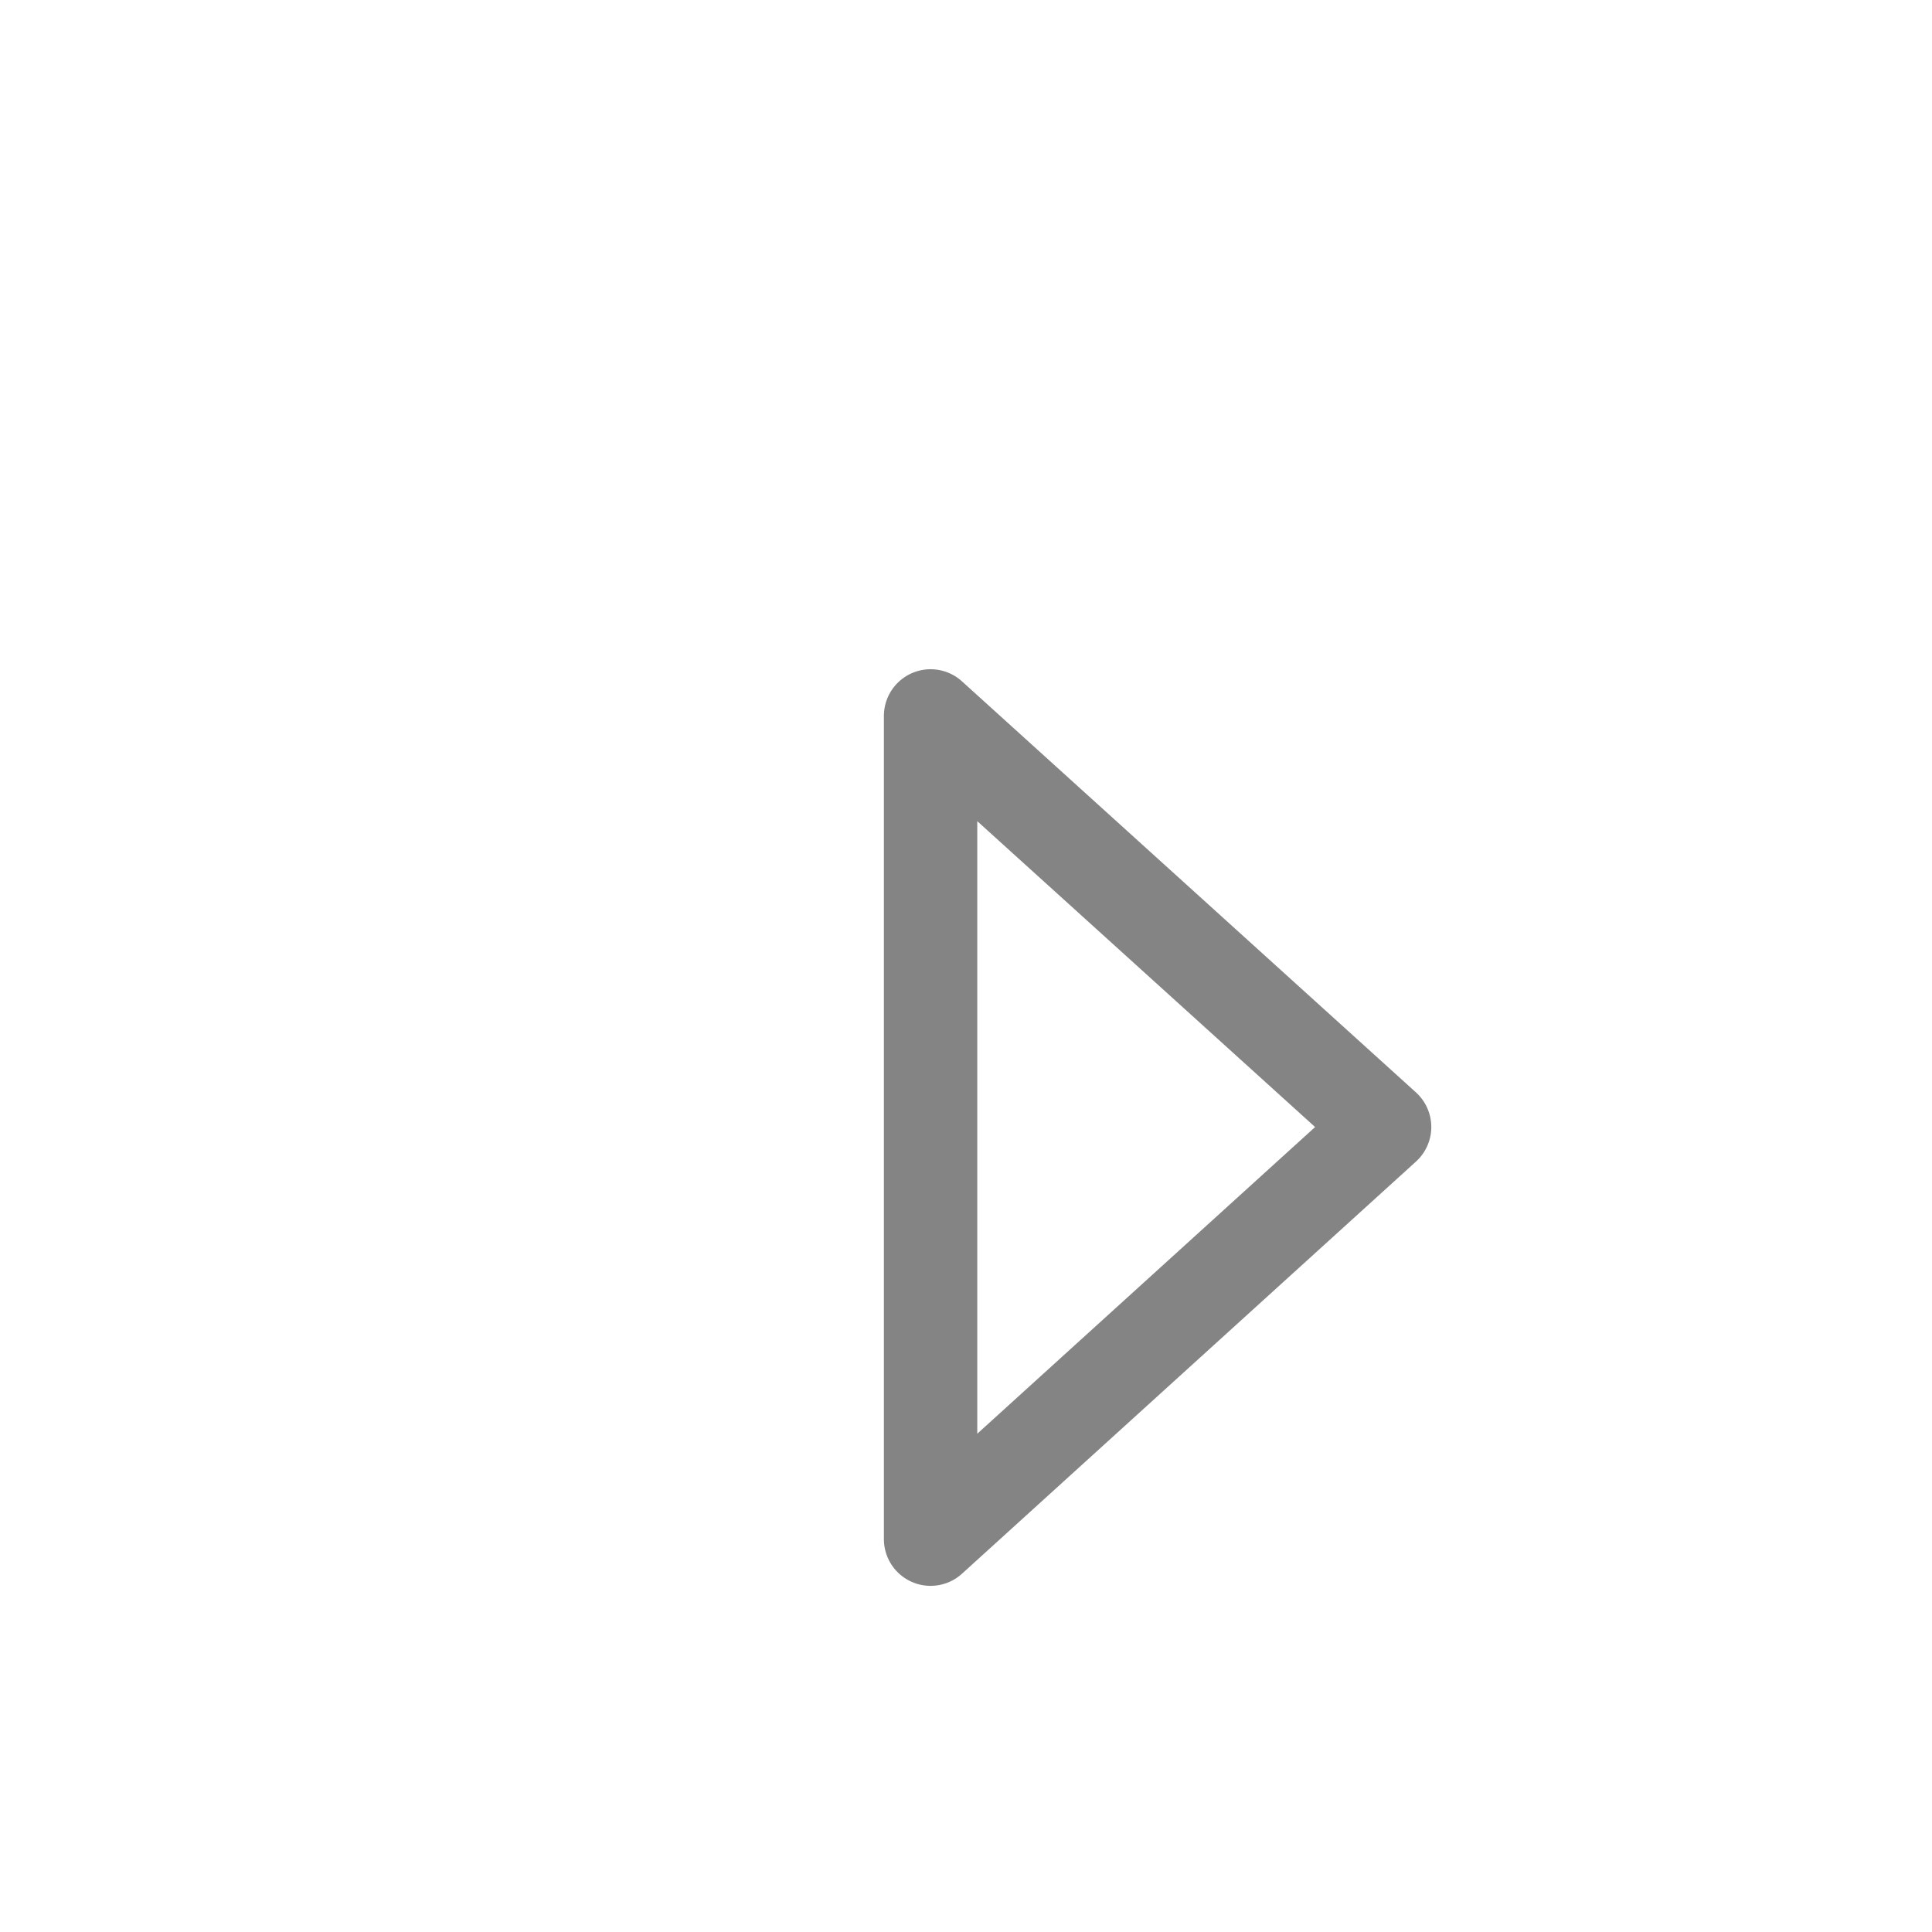
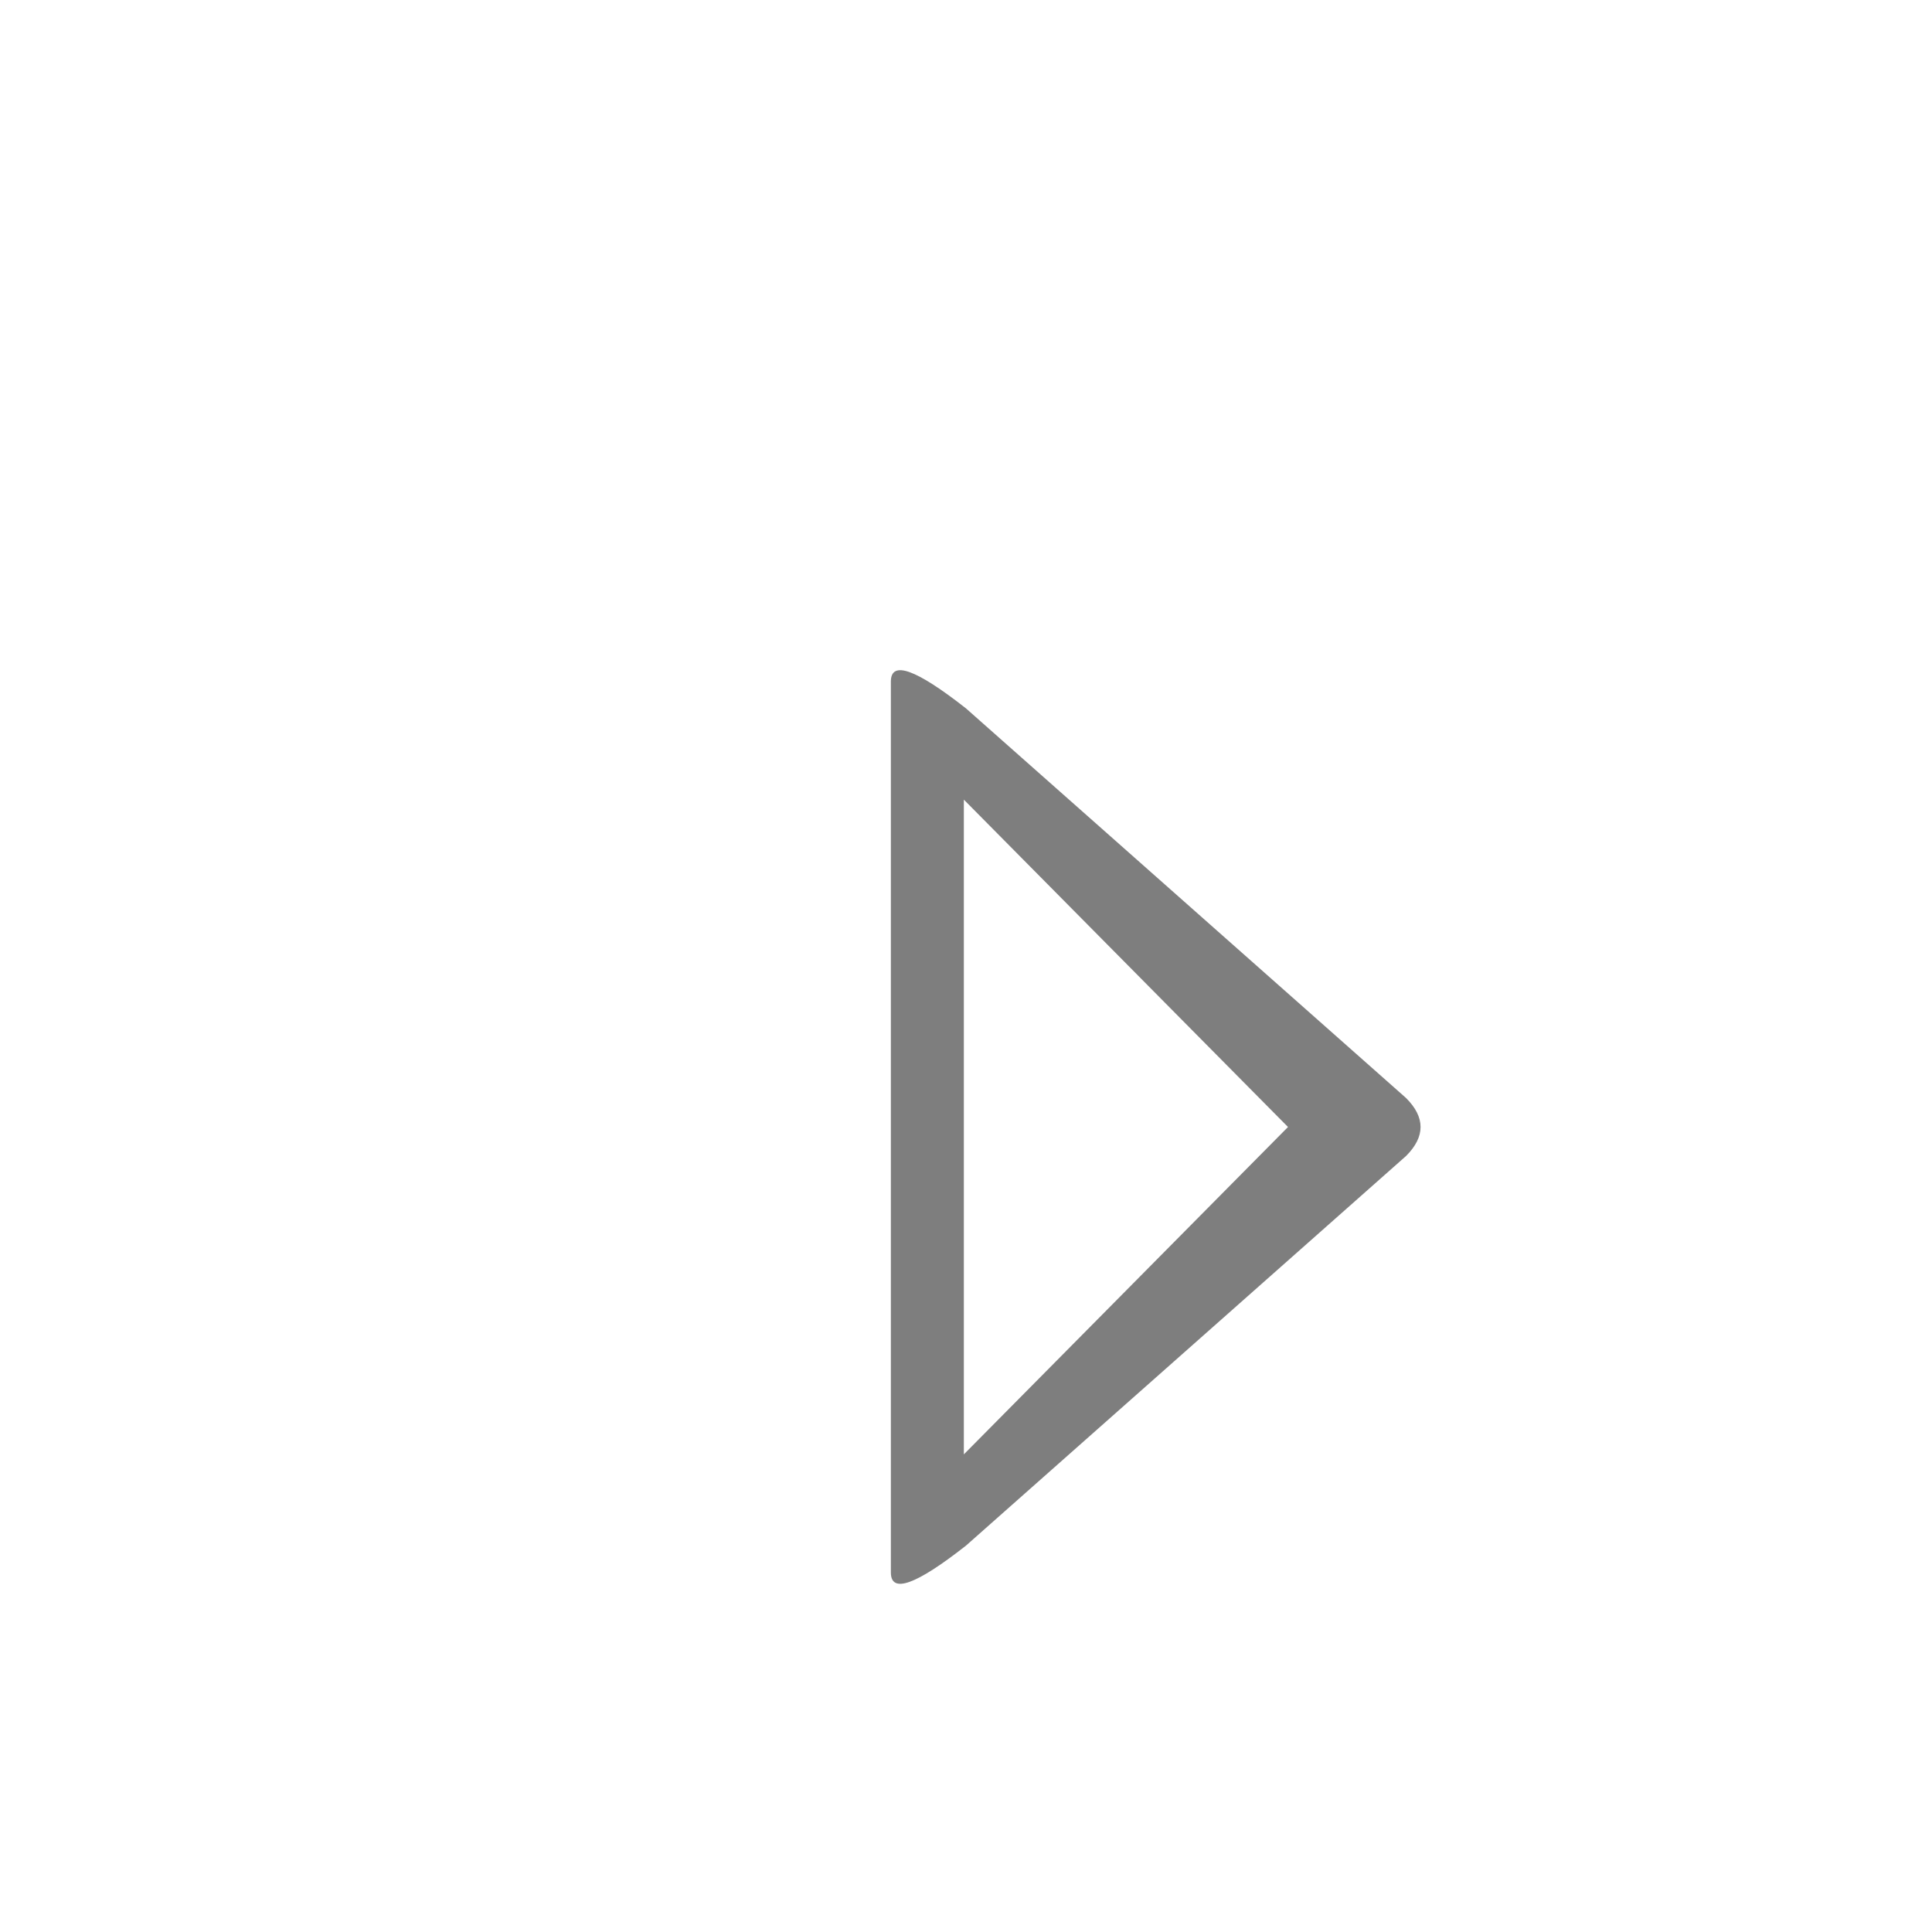
<svg xmlns="http://www.w3.org/2000/svg" width="18" height="18" viewBox="0 0 18 18">
-   <path d="M8.67 6.67V14.34L12.9 10.5Z" fill="none" stroke="#848484" stroke-width="0.87" stroke-linejoin="round" />
+   <path d="M8.3 6.35Q8.3 6.05 9 6.6L13.1 10.23Q13.37 10.5 13.1 10.77            L9 14.4Q8.3 14.95 8.3 14.65Z M8.98 7.45V13.55L12 10.5Z" fill="#7e7e7e" fill-rule="evenodd" />
</svg>
